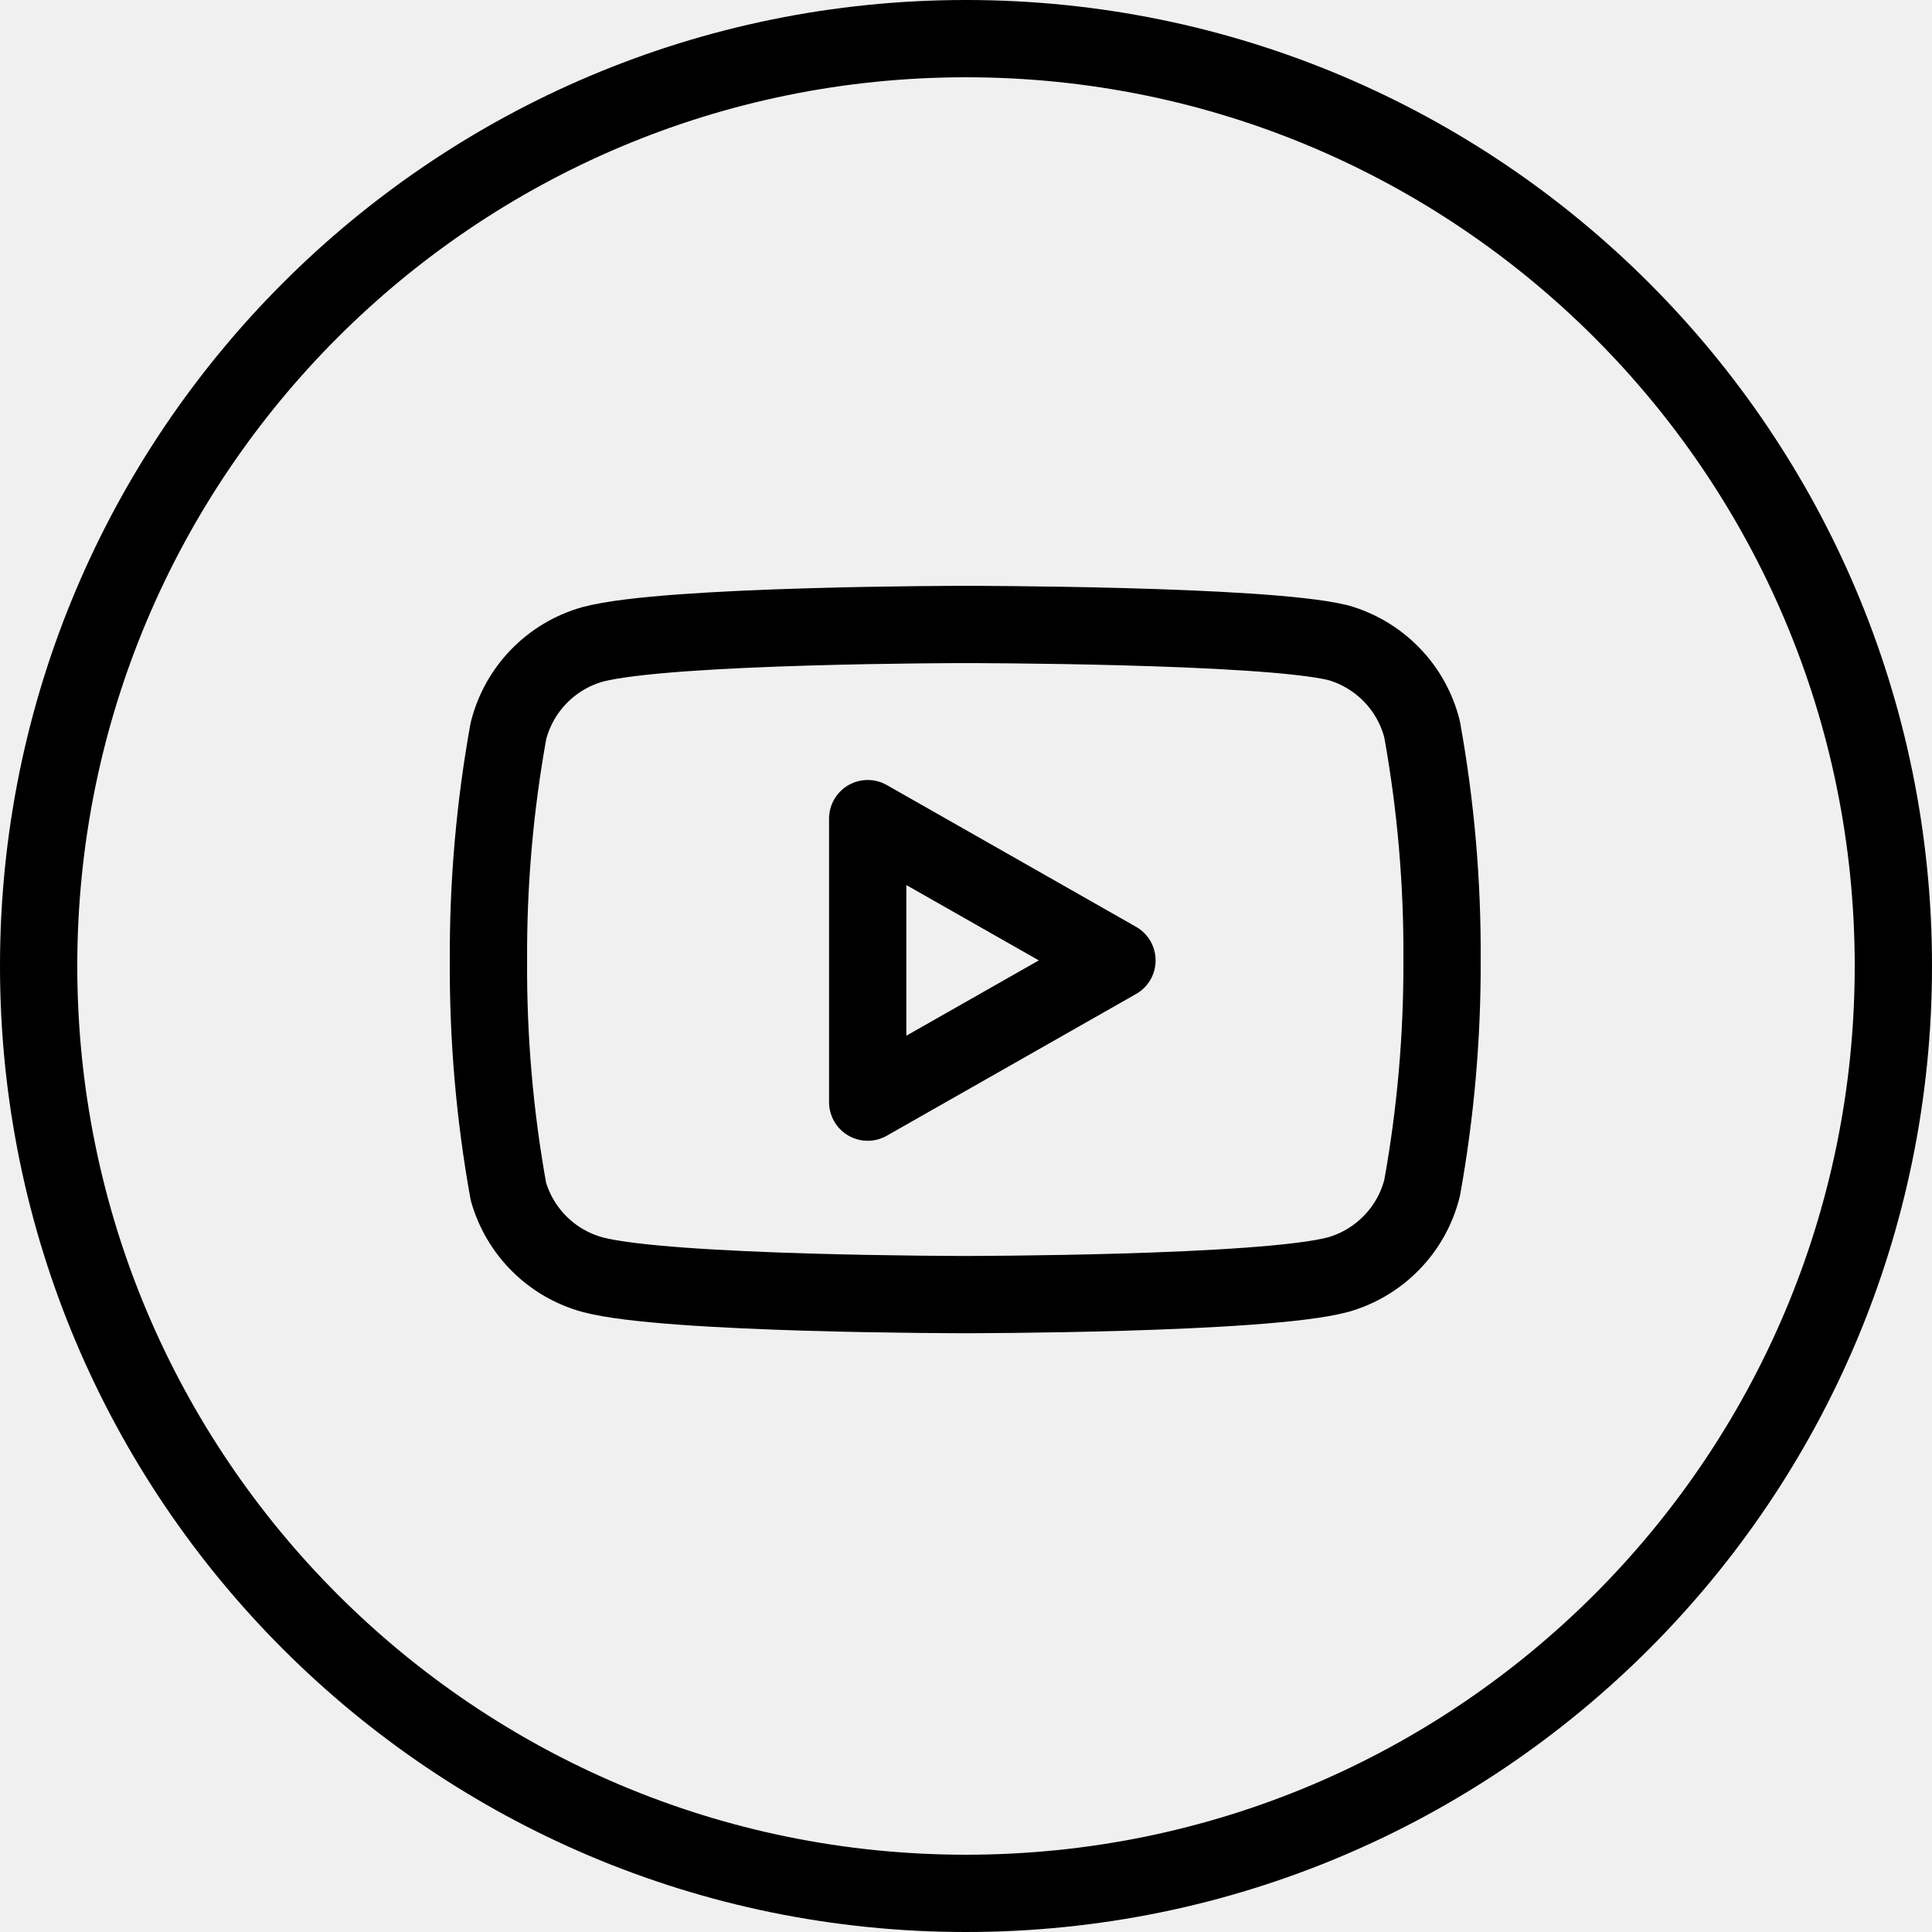
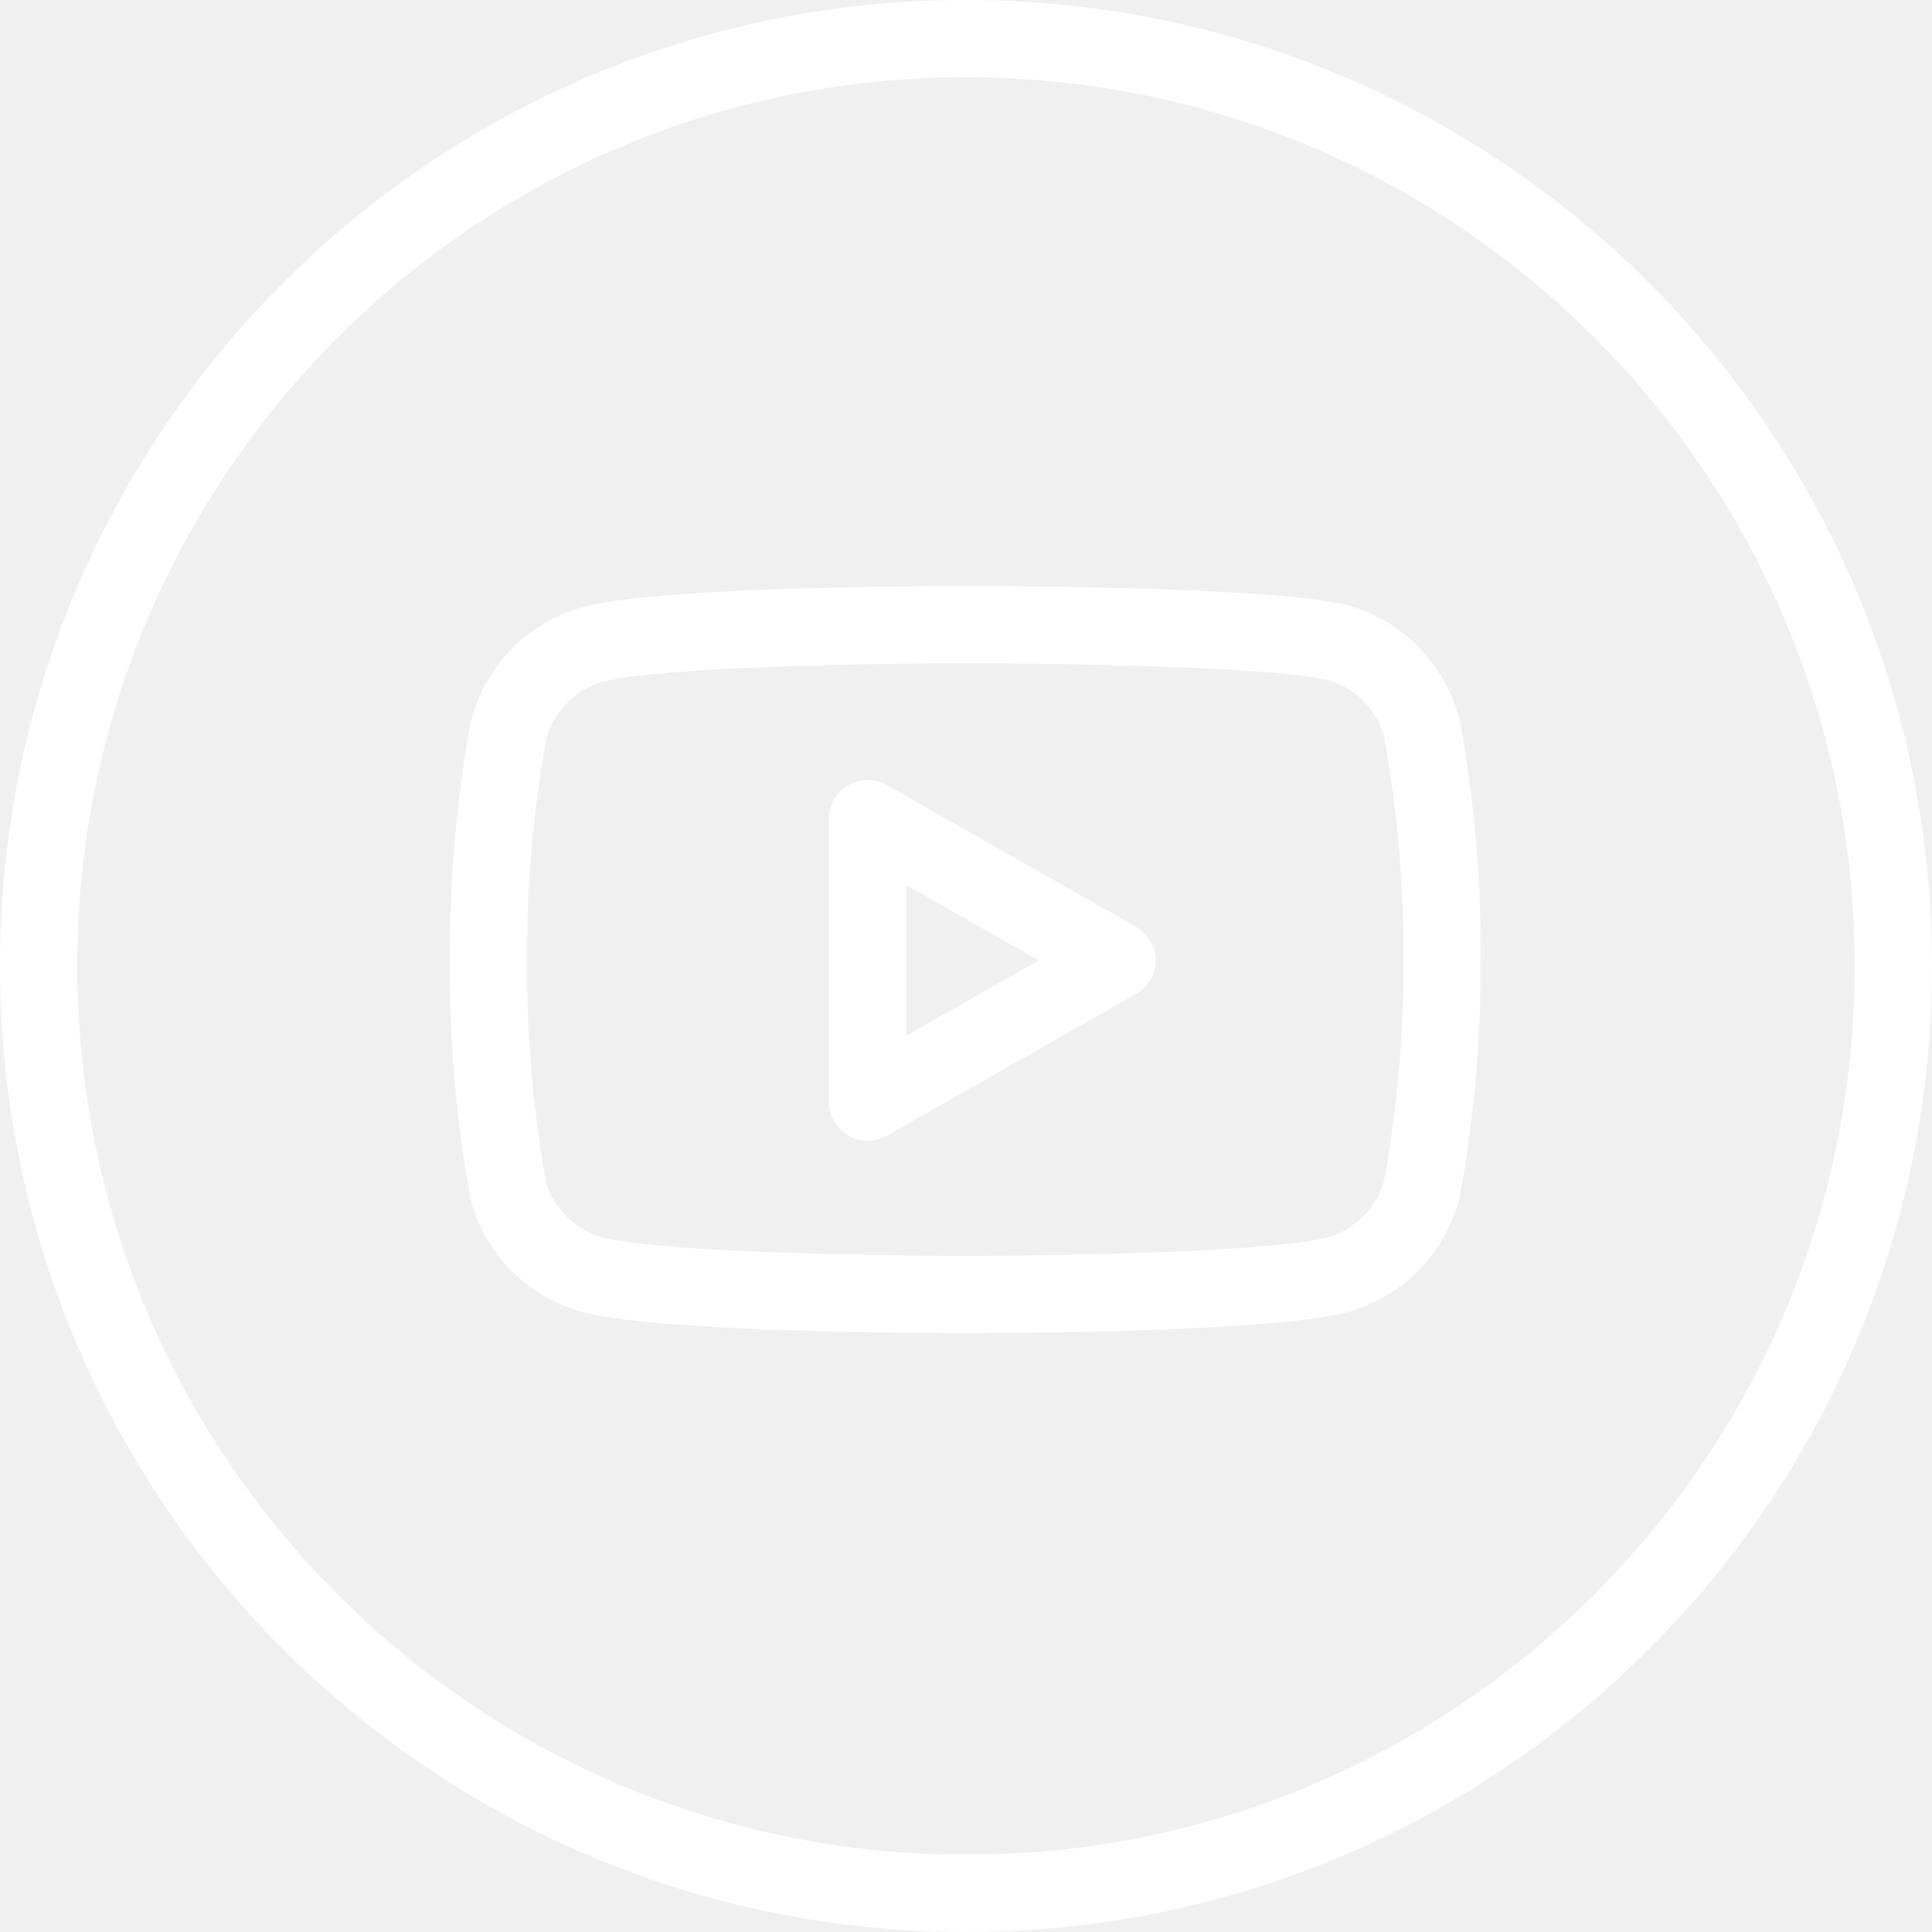
- <svg xmlns="http://www.w3.org/2000/svg" width="50" height="50" viewBox="0 0 50 50" fill="none">
-   <circle cx="25" cy="25" r="24" stroke="black" stroke-width="2" />
-   <path d="M36.804 18.876C36.671 18.343 36.4 17.856 36.017 17.462C35.635 17.068 35.156 16.782 34.628 16.632C32.699 16.161 24.981 16.161 24.981 16.161C24.981 16.161 17.263 16.161 15.334 16.677C14.805 16.827 14.326 17.113 13.944 17.507C13.562 17.901 13.29 18.388 13.157 18.921C12.804 20.879 12.631 22.865 12.641 24.855C12.629 26.86 12.801 28.861 13.157 30.834C13.304 31.35 13.582 31.819 13.963 32.196C14.344 32.574 14.816 32.846 15.334 32.988C17.263 33.504 24.981 33.504 24.981 33.504C24.981 33.504 32.699 33.504 34.628 32.988C35.156 32.838 35.635 32.552 36.017 32.158C36.4 31.764 36.671 31.277 36.804 30.744C37.155 28.801 37.327 26.83 37.32 24.855C37.333 22.85 37.16 20.849 36.804 18.876V18.876Z" stroke="black" stroke-width="2" stroke-linecap="round" stroke-linejoin="round" />
-   <path d="M22.456 28.523L28.907 24.855L22.456 21.186V28.523Z" stroke="black" stroke-width="2" stroke-linecap="round" stroke-linejoin="round" />
+ <svg xmlns="http://www.w3.org/2000/svg" id="Layer_1" data-name="Layer 1" viewBox="0 0 50 50">
+   <defs>
+     <style>
+       .cls-1 {
+         stroke-linecap: round;
+         stroke-linejoin: round;
+       }
+ 
+       .cls-1, .cls-2 {
+         fill: none;
+         stroke: #fff;
+         stroke-width: 2px;
+       }
+     </style>
+   </defs>
+   <circle class="cls-2" cx="25" cy="25" r="24" />
+   <path class="cls-1" d="m36.804,18.876c-.133-.532-.405-1.02-.787-1.414-.382-.394-.861-.68-1.39-.829-1.929-.471-9.647-.471-9.647-.471,0,0-7.718,0-9.647.516-.528.149-1.007.436-1.389.83s-.654.882-.787,1.414c-.353,1.958-.526,3.944-.516,5.934-.013,2.005.16,4.006.516,5.979.147.516.424.985.806,1.362s.853.65,1.371.791c1.93.516,9.647.516,9.647.516,0,0,7.718,0,9.647-.516.528-.149,1.007-.436,1.39-.829.382-.394.653-.882.787-1.414.35-1.943.523-3.915.516-5.889.013-2.005-.16-4.006-.516-5.979h0Z" />
+   <path class="cls-1" d="m22.456,28.523l6.45-3.668-6.45-3.668v7.336Z" />
</svg>
